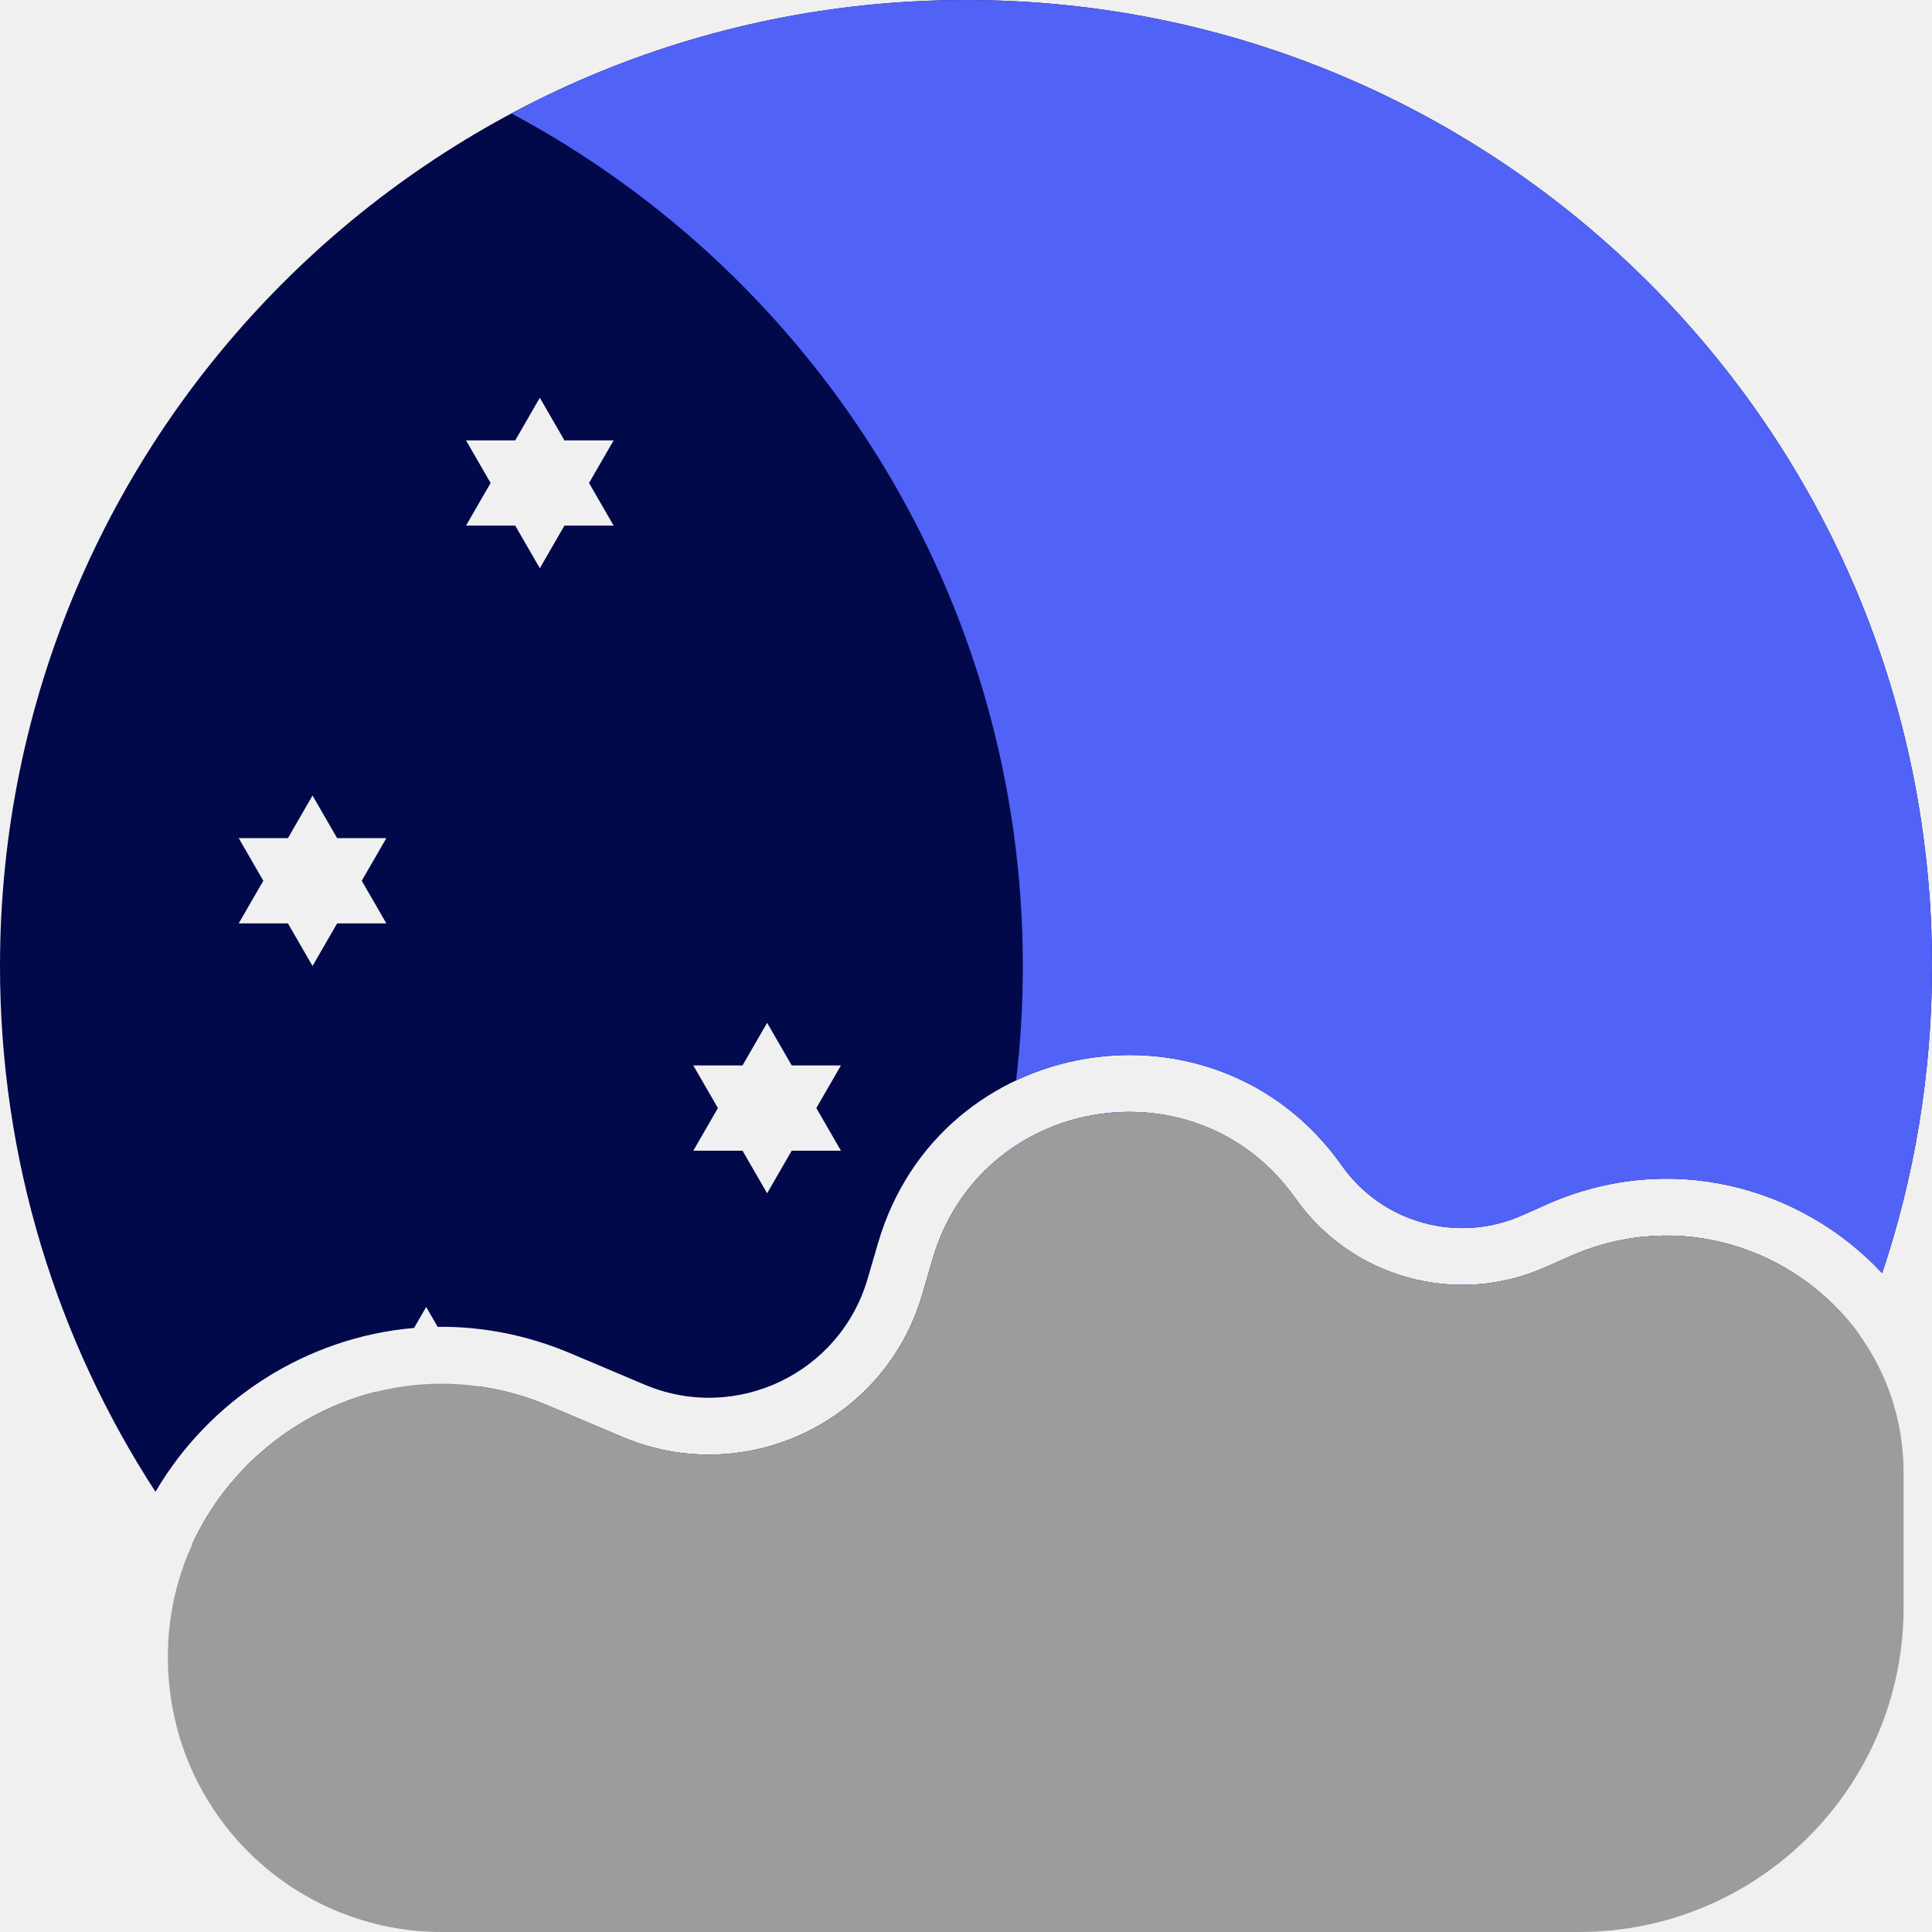
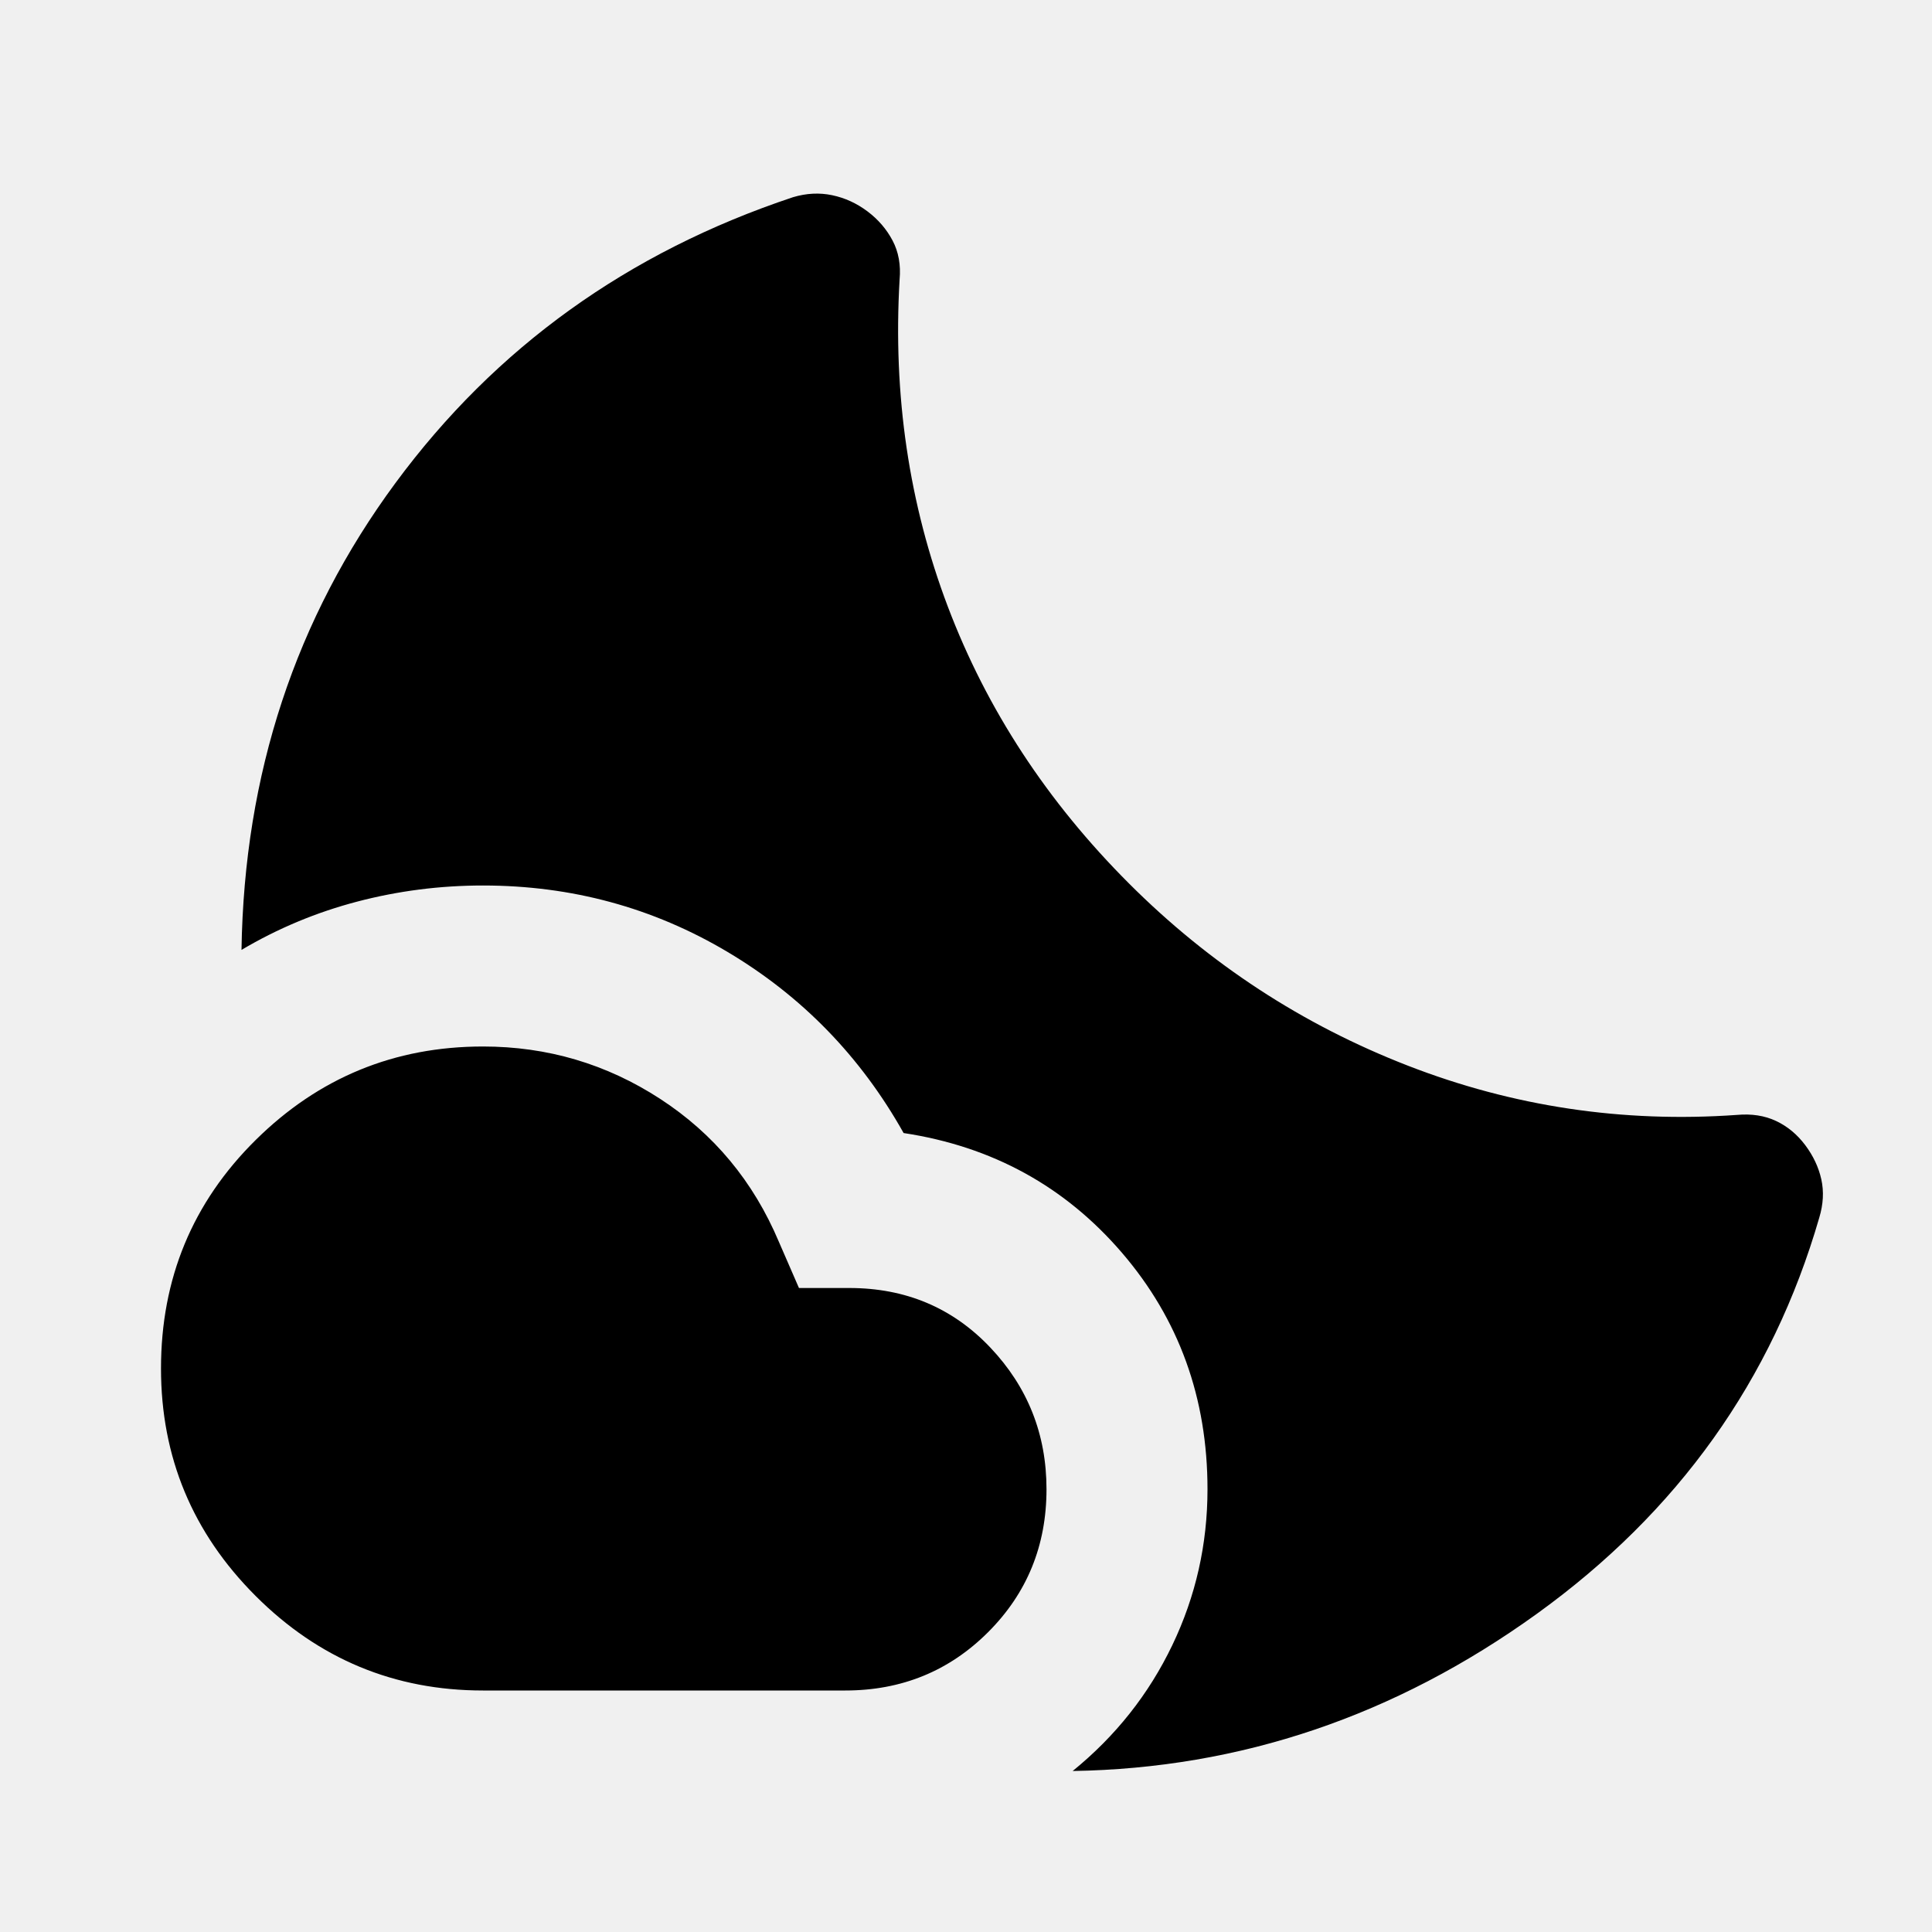
- <svg xmlns="http://www.w3.org/2000/svg" width="34" height="34" viewBox="0 0 34 34" fill="none">
-   <g clip-path="url(#clip0_498_212)">
-     <path fill-rule="evenodd" clip-rule="evenodd" d="M33.123 22.406C33.692 20.707 34 18.89 34 17C34 7.611 26.389 0 17 0C7.611 0 0 7.611 0 17C0 20.413 1.005 23.59 2.736 26.253C3.684 24.634 5.39 23.531 7.287 23.37L7.5 23L7.702 23.35C8.471 23.341 9.264 23.488 10.044 23.818L11.343 24.367C12.946 25.046 14.782 24.174 15.269 22.503L15.452 21.877C16.529 18.184 21.397 17.371 23.615 20.514C24.329 21.525 25.657 21.891 26.788 21.388L27.223 21.195C29.373 20.239 31.695 20.873 33.123 22.406ZM32.718 23.487C31.621 21.967 29.541 21.259 27.629 22.109L27.194 22.302C25.627 22.998 23.787 22.491 22.798 21.09C21.063 18.632 17.254 19.267 16.412 22.157L16.229 22.783C15.574 25.028 13.107 26.2 10.954 25.288L9.655 24.739C9.247 24.566 8.834 24.454 8.426 24.397L8.366 24.5L8.799 25.25H7.933L7.5 26L7.067 25.25H6.201L6.634 24.5L6.629 24.491C5.209 24.843 3.996 25.838 3.382 27.178C6.479 31.314 11.415 33.993 16.977 34H17.023C24.105 33.991 30.172 29.651 32.718 23.487ZM10.799 9.25L10.366 8.5L10.799 7.75H9.933L9.5 7L9.067 7.75H8.201L8.634 8.5L8.201 9.25H9.067L9.5 10L9.933 9.25H10.799ZM6.799 16.25L6.366 15.5L6.799 14.75H5.933L5.5 14L5.067 14.75H4.201L4.634 15.5L4.201 16.25H5.067L5.5 17L5.933 16.25H6.799ZM14.799 20.25L14.366 19.5L14.799 18.75H13.933L13.5 18L13.067 18.75H12.201L12.634 19.5L12.201 20.25H13.067L13.5 21L13.933 20.25H14.799Z" fill="#02094A" />
-     <path fill-rule="evenodd" clip-rule="evenodd" d="M17.68 20.298C16.683 25.374 13.426 29.639 9 32.004C11.378 33.274 14.093 33.996 16.977 34H17.023C24.105 33.991 30.172 29.651 32.718 23.487C31.621 21.967 29.541 21.259 27.629 22.109L27.194 22.302C25.627 22.998 23.787 22.491 22.798 21.09C21.541 19.31 19.198 19.152 17.68 20.298ZM33.123 22.406C33.692 20.707 34 18.89 34 17C34 7.611 26.389 0 17 0C14.108 0 11.384 0.722 9 1.996C14.356 4.858 18 10.503 18 17C18 17.681 17.96 18.353 17.882 19.013C19.772 18.124 22.218 18.535 23.615 20.514C24.329 21.525 25.657 21.891 26.788 21.388L27.223 21.195C29.373 20.239 31.695 20.873 33.123 22.406Z" fill="#5162F6" />
-     <path d="M7.777 34H27.789C30.943 34 33.5 31.443 33.5 28.289V25.923C33.5 22.902 30.391 20.882 27.63 22.109L27.195 22.302C25.628 22.998 23.788 22.491 22.799 21.09C21.064 18.632 17.255 19.267 16.413 22.157L16.23 22.783C15.575 25.028 13.108 26.2 10.955 25.288L9.656 24.739C6.245 23.296 2.549 26.077 2.99 29.753C3.281 32.176 5.337 34 7.777 34Z" fill="#9C9C9C" />
-   </g>
-   <defs>
-     <clipPath id="clip0_498_212">
-       <rect width="34" height="34" fill="white" />
-     </clipPath>
-   </defs>
+ <svg xmlns="http://www.w3.org/2000/svg" height="24px" viewBox="0 -960 960 960" width="24px" fill="#000000">
+   <path d="M240-440q48 0 88 26t59 71l10 23h25q42 0 70 29.5t28 70.5q0 42-29 71t-71 29H240q-66 0-113-47T80-280q0-67 47-113.5T240-440Zm321-81q60 60 138.5 90.5T863-406q11-1 19.5 3t14.5 12q6 8 8 17t-1 19q-35 121-140.5 197T533-80q32-26 49.5-62.5T600-220q0-68-42.5-117.5T449-397q-32-57-87.5-90T240-520q-32 0-62.5 8T120-488q2-131 76.5-232T394-862q10-3 19.5-1t17.5 8q8 6 12.5 14.5T447-821q-5 86 24 162.5T561-521Z" />
</svg>
